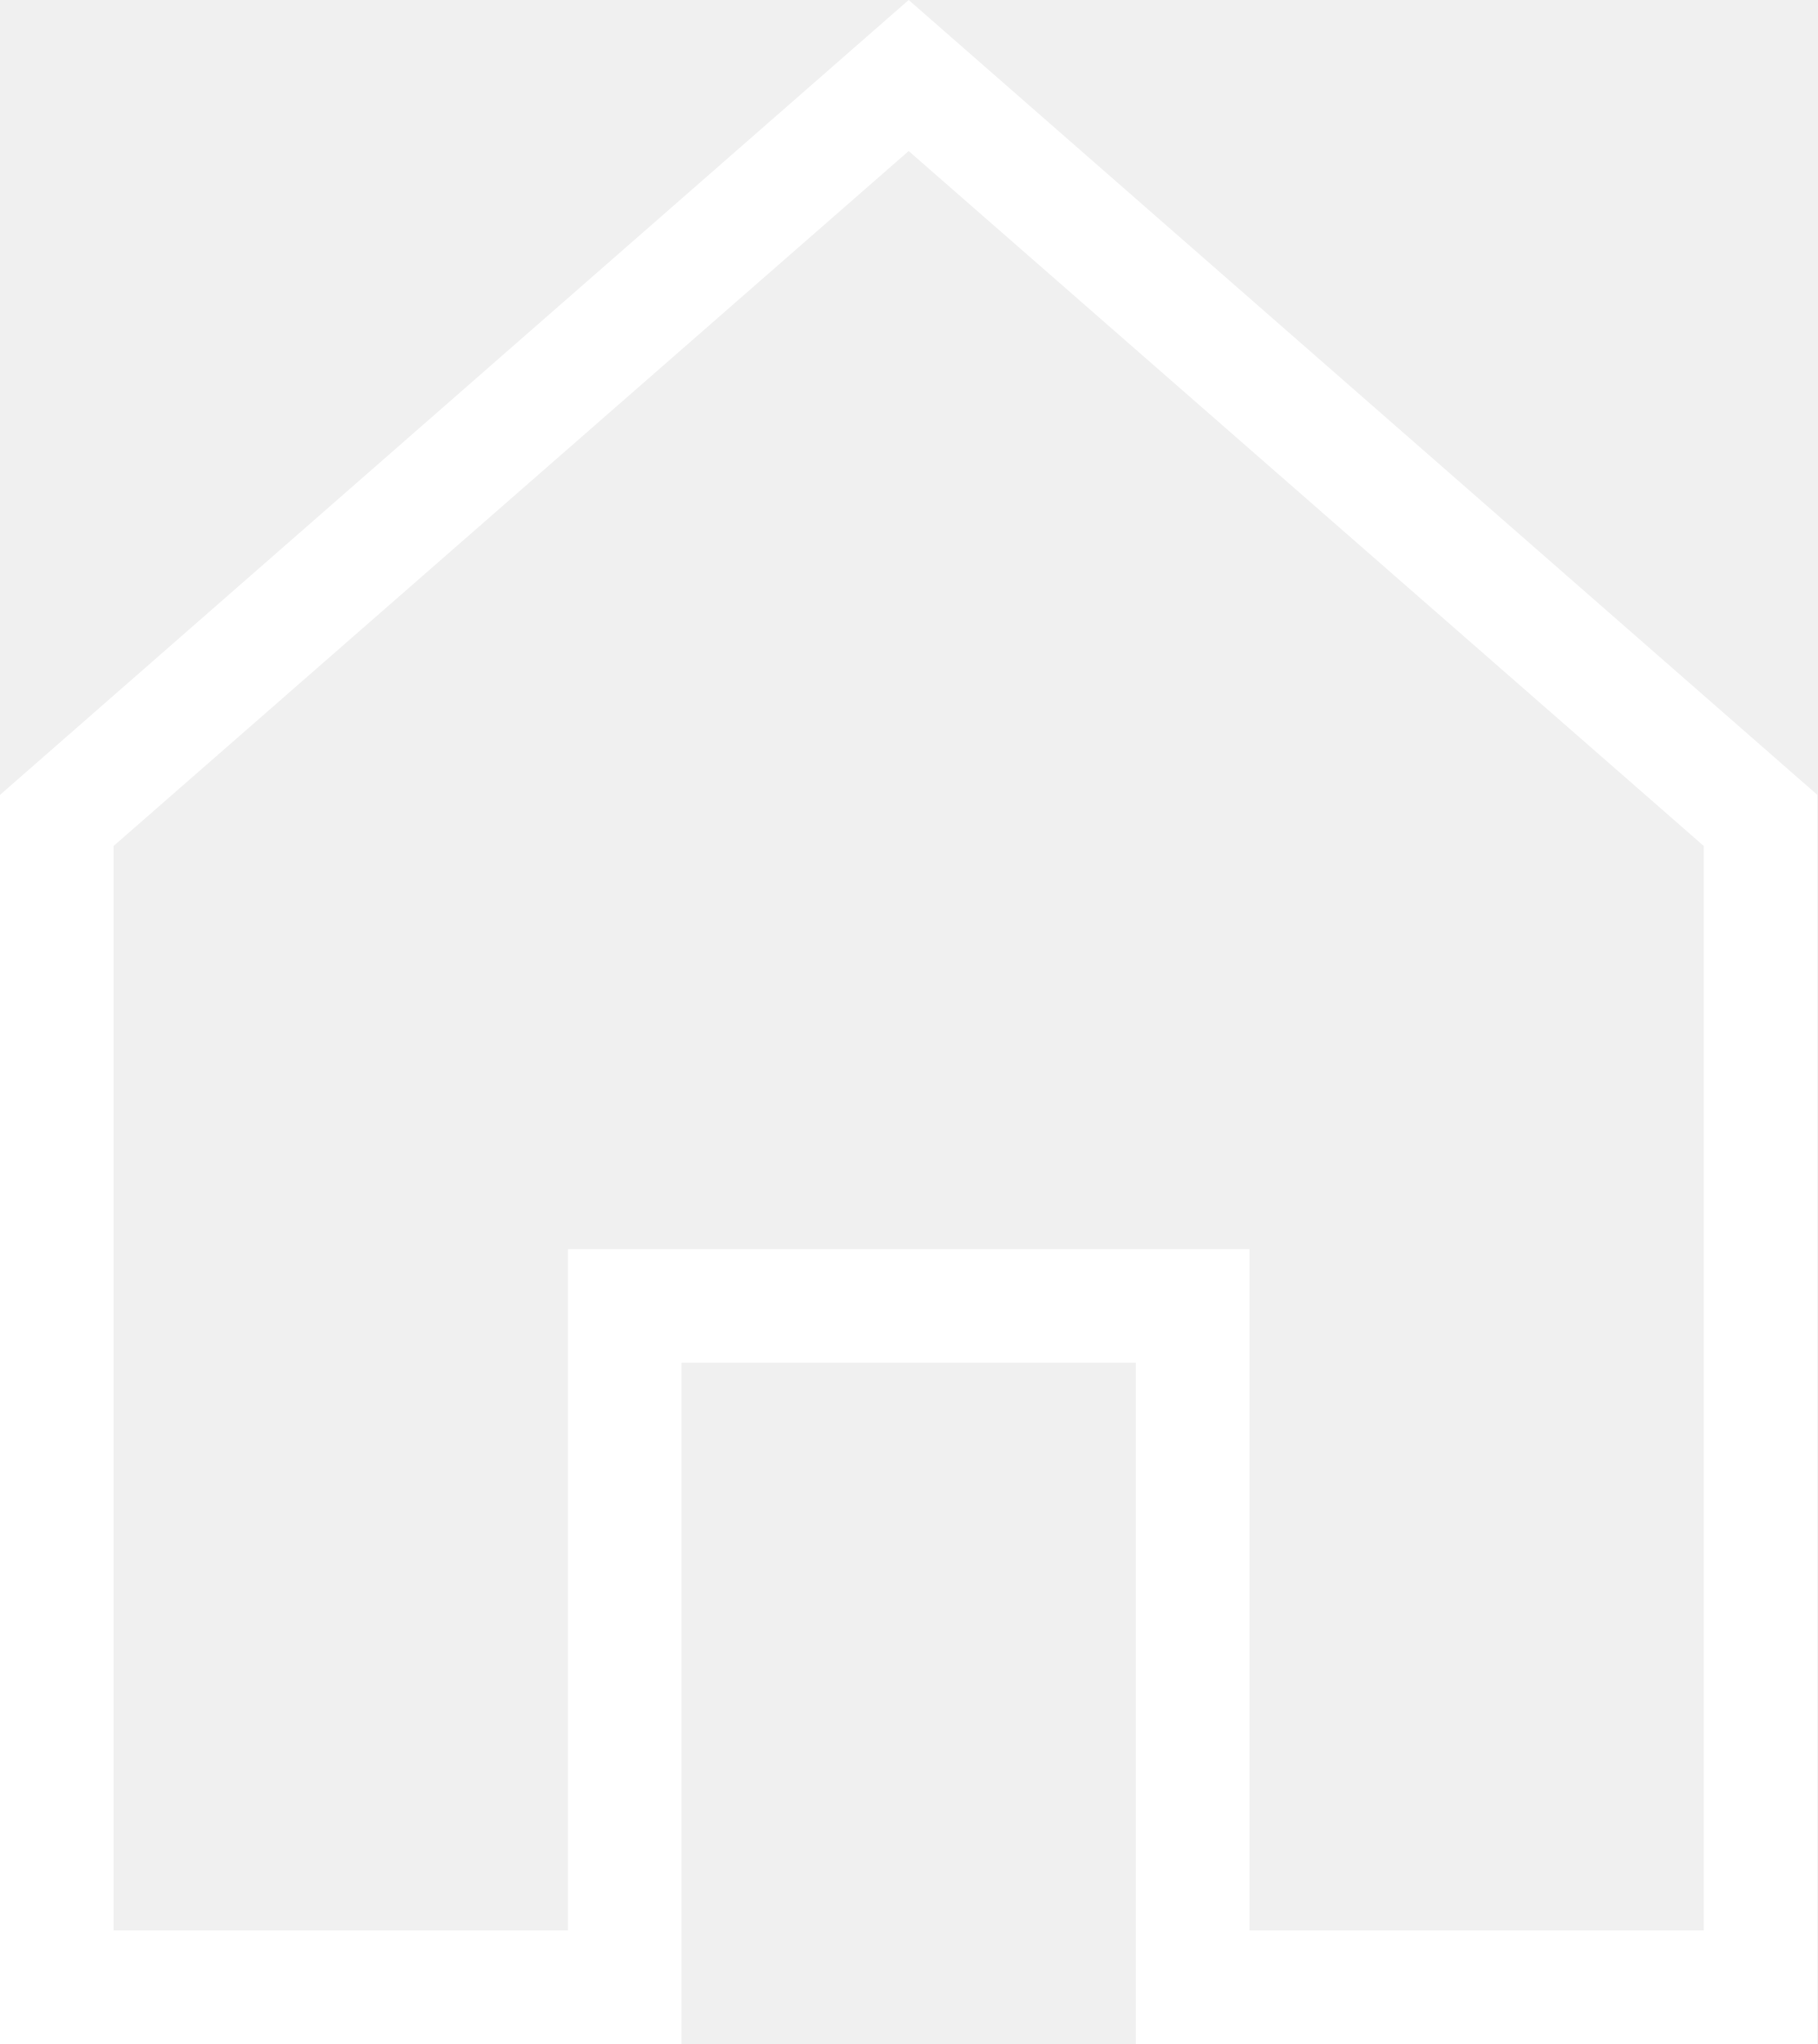
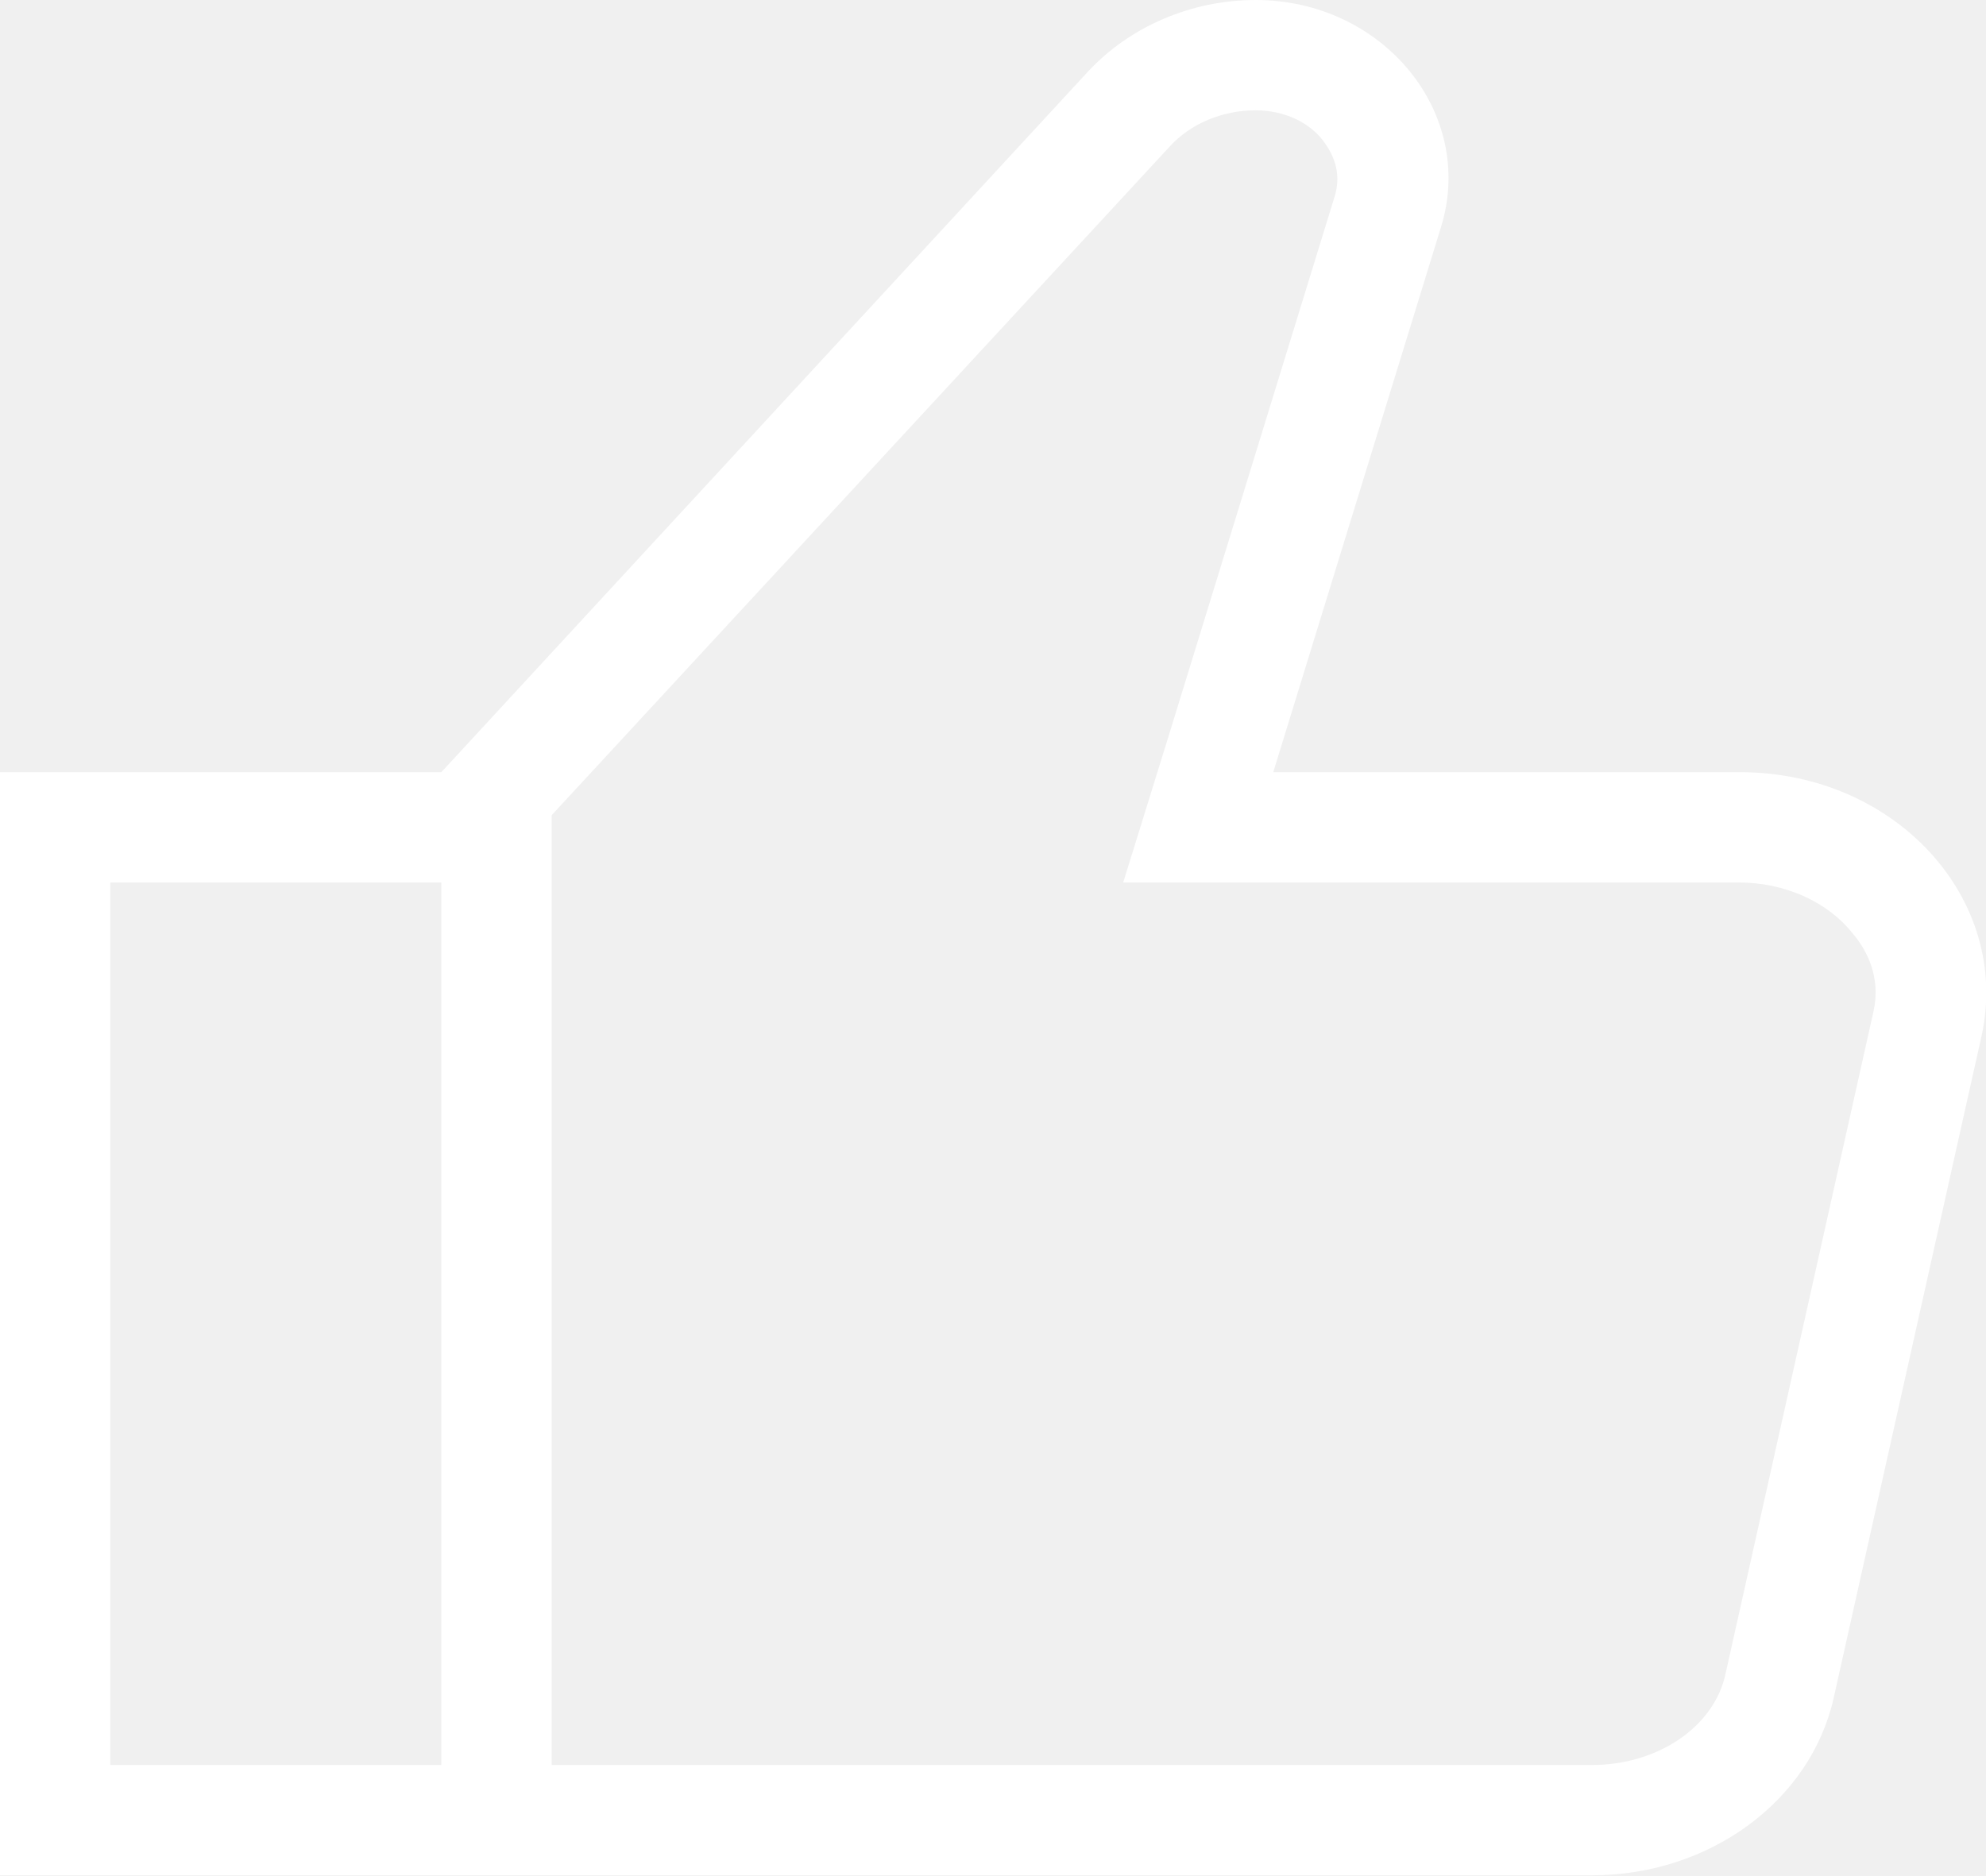
- <svg xmlns="http://www.w3.org/2000/svg" width="16" height="18" viewBox="0 0 16 18" fill="none">
+ <svg xmlns="http://www.w3.org/2000/svg" width="18" height="17" viewBox="0 0 18 17" fill="none">
  <g id="Group">
-     <path id="Vector" d="M8 1.33L15 7.45V17H11V11H5V17H1V7.45L8 1.33ZM8 0L0 7V18H6V12H10V18H16V7L8 0Z" fill="white" />
+     <path id="Vector" d="M15.77 7H11.54L13.06 2.06C13.38 1.03 12.54 0 11.38 0C10.8 0 10.24 0.24 9.86 0.65L4 7H0V17H4H5H14.43C15.49 17 16.41 16.33 16.62 15.39L17.96 9.39C18.23 8.15 17.18 7 15.77 7ZM4 16H1V8H4V16ZM16.98 9.17L15.64 15.17C15.54 15.65 15.03 16 14.43 16H5V7.39L10.6 1.33C10.79 1.12 11.08 1 11.38 1C11.64 1 11.88 1.11 12.01 1.3C12.08 1.4 12.16 1.56 12.1 1.77L10.58 6.71L10.18 8H11.53H15.76C16.17 8 16.56 8.17 16.79 8.46C16.92 8.61 17.05 8.86 16.98 9.17Z" fill="white" />
  </g>
</svg>
